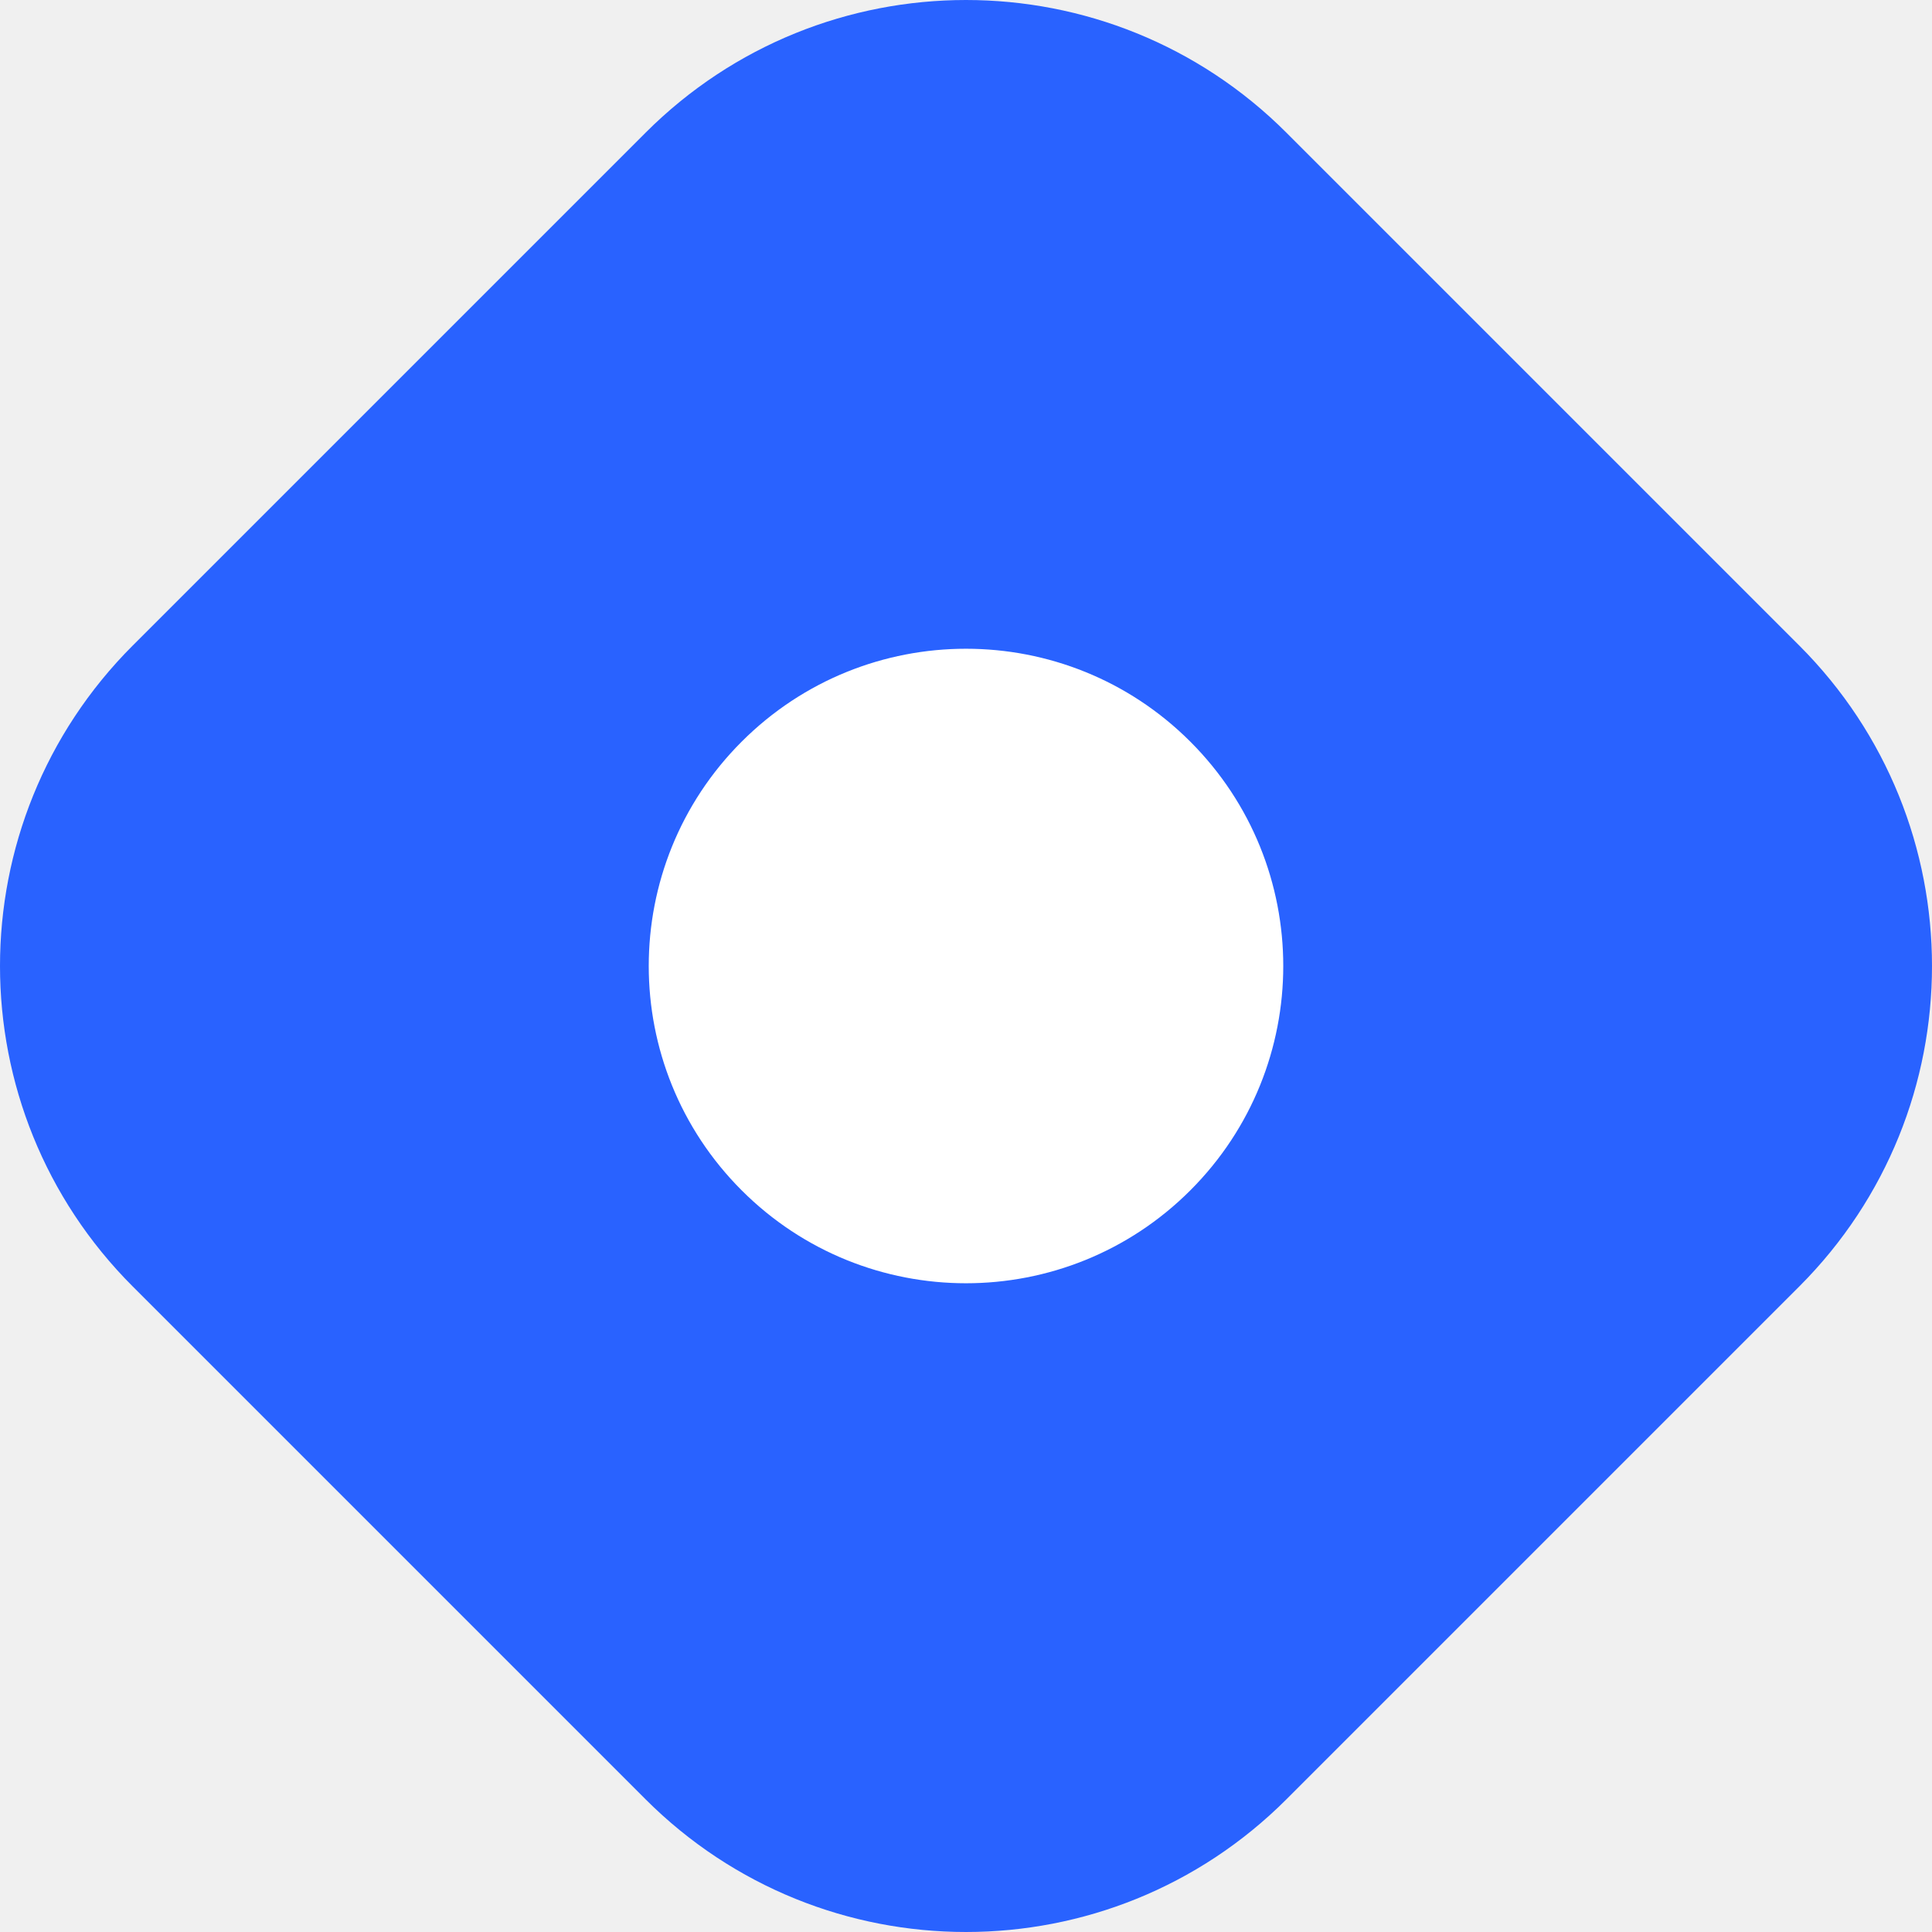
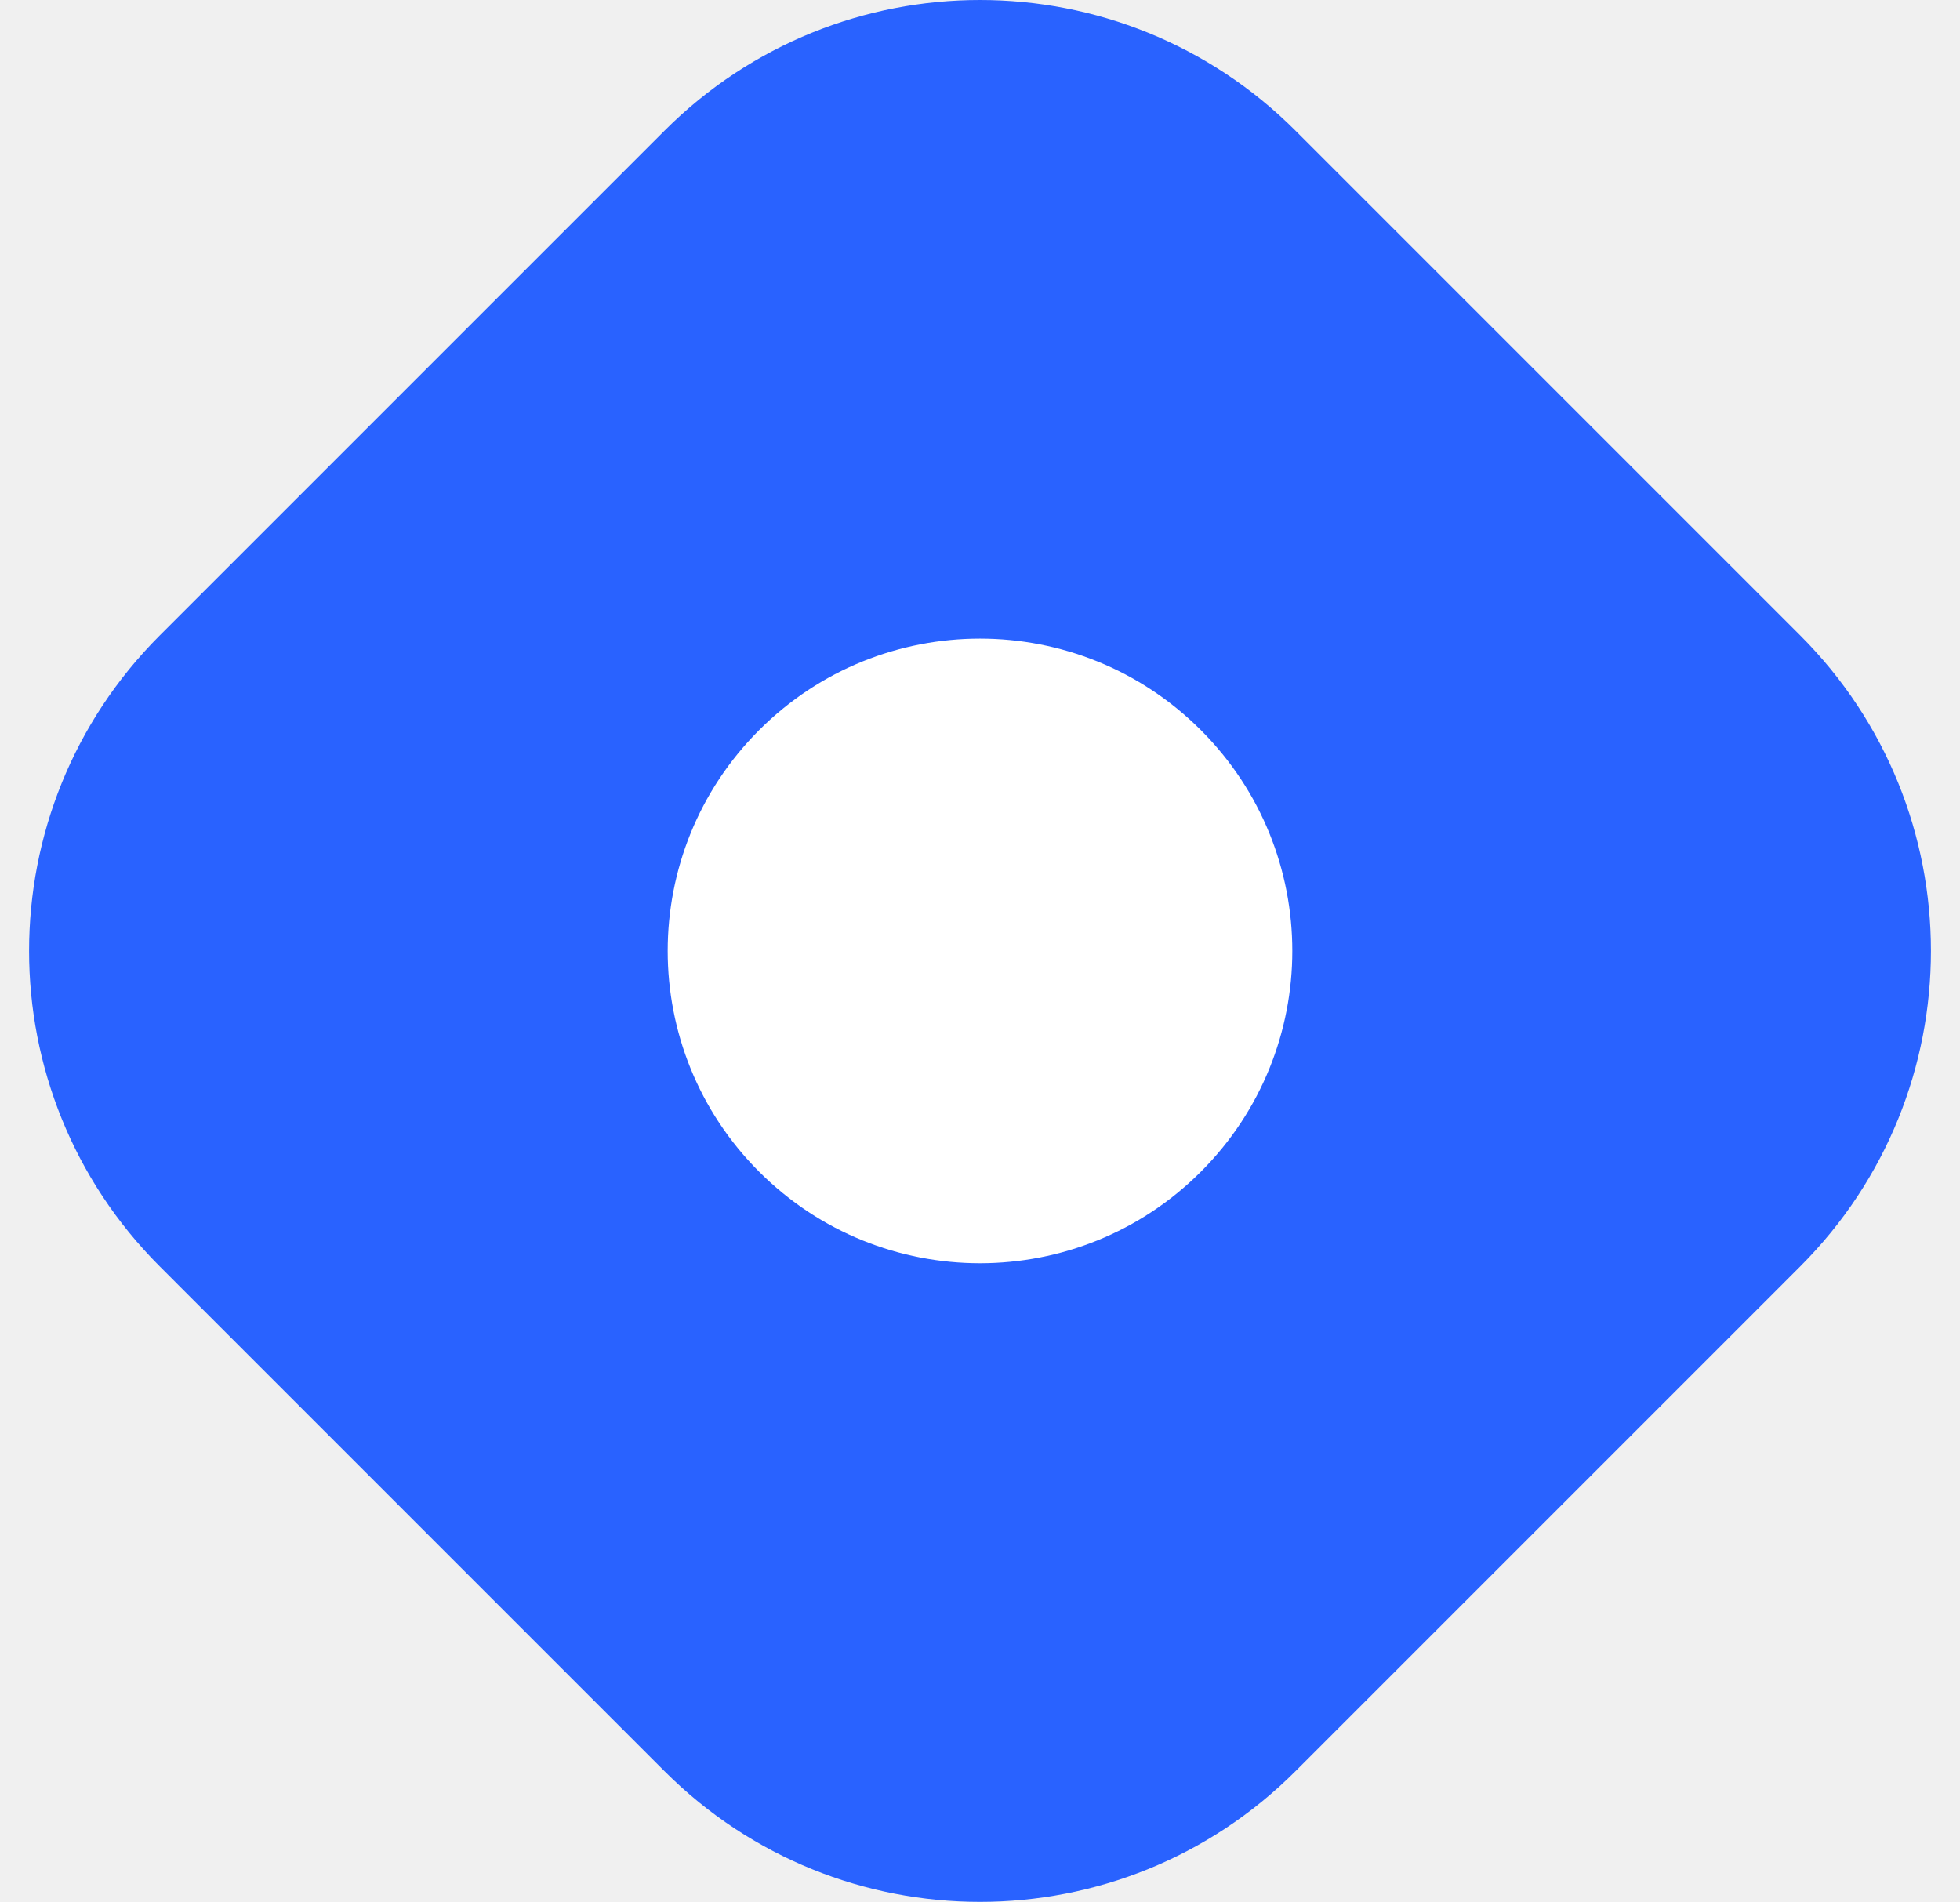
- <svg width="337" height="337" viewBox="0 0 337 337" fill="none">
+ <svg width="337" height="327" viewBox="0 0 337 337" fill="none">
  <rect x="113" y="113" width="111" height="111" rx="55.5" fill="white" />
  <path fill-rule="evenodd" clip-rule="evenodd" d="M23.155 112.598c-30.873 30.874-30.873 80.93 0 111.804l89.443 89.443c30.874 30.873 80.93 30.873 111.804 0l89.443-89.443c30.873-30.874 30.873-80.93 0-111.804l-89.443-89.443c-30.874-30.873-80.93-30.873-111.804 0l-89.443 89.443zm184.476 95.033c21.612-21.611 21.612-56.651 0-78.262-21.611-21.612-56.651-21.612-78.262 0-21.612 21.611-21.612 56.651 0 78.262 21.611 21.612 56.651 21.612 78.262 0z" fill="#2962FF" />
</svg>
